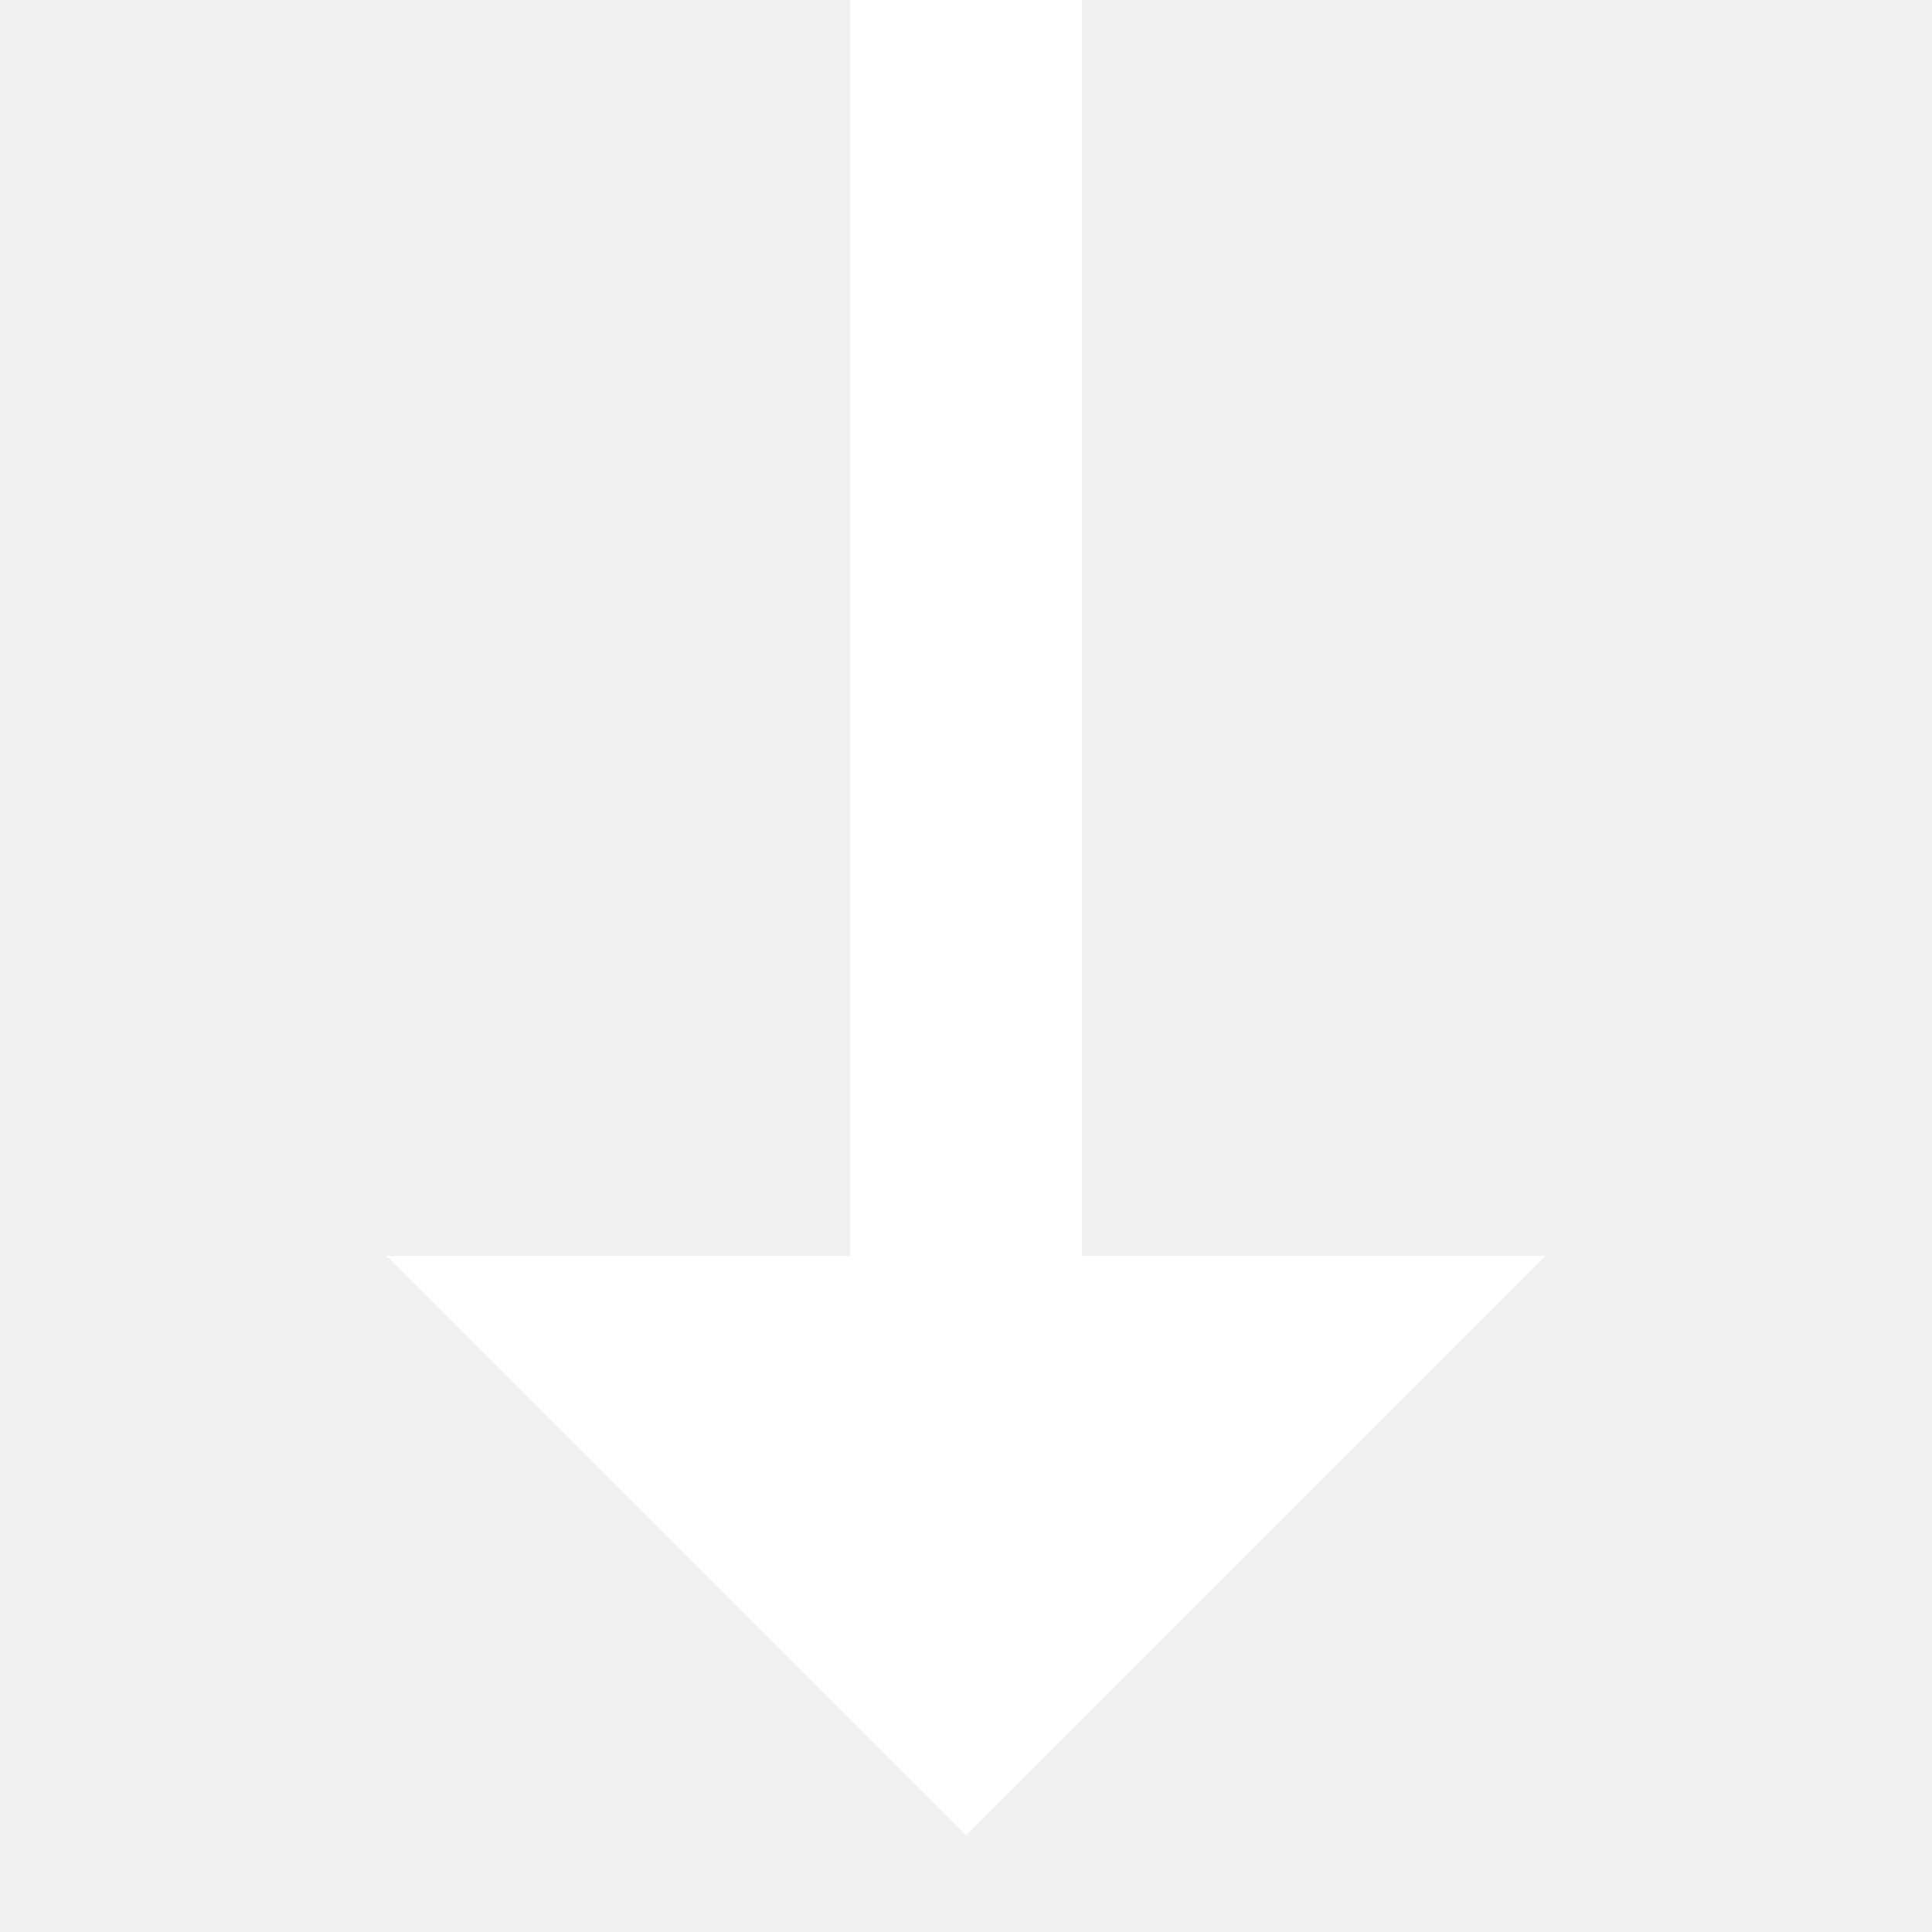
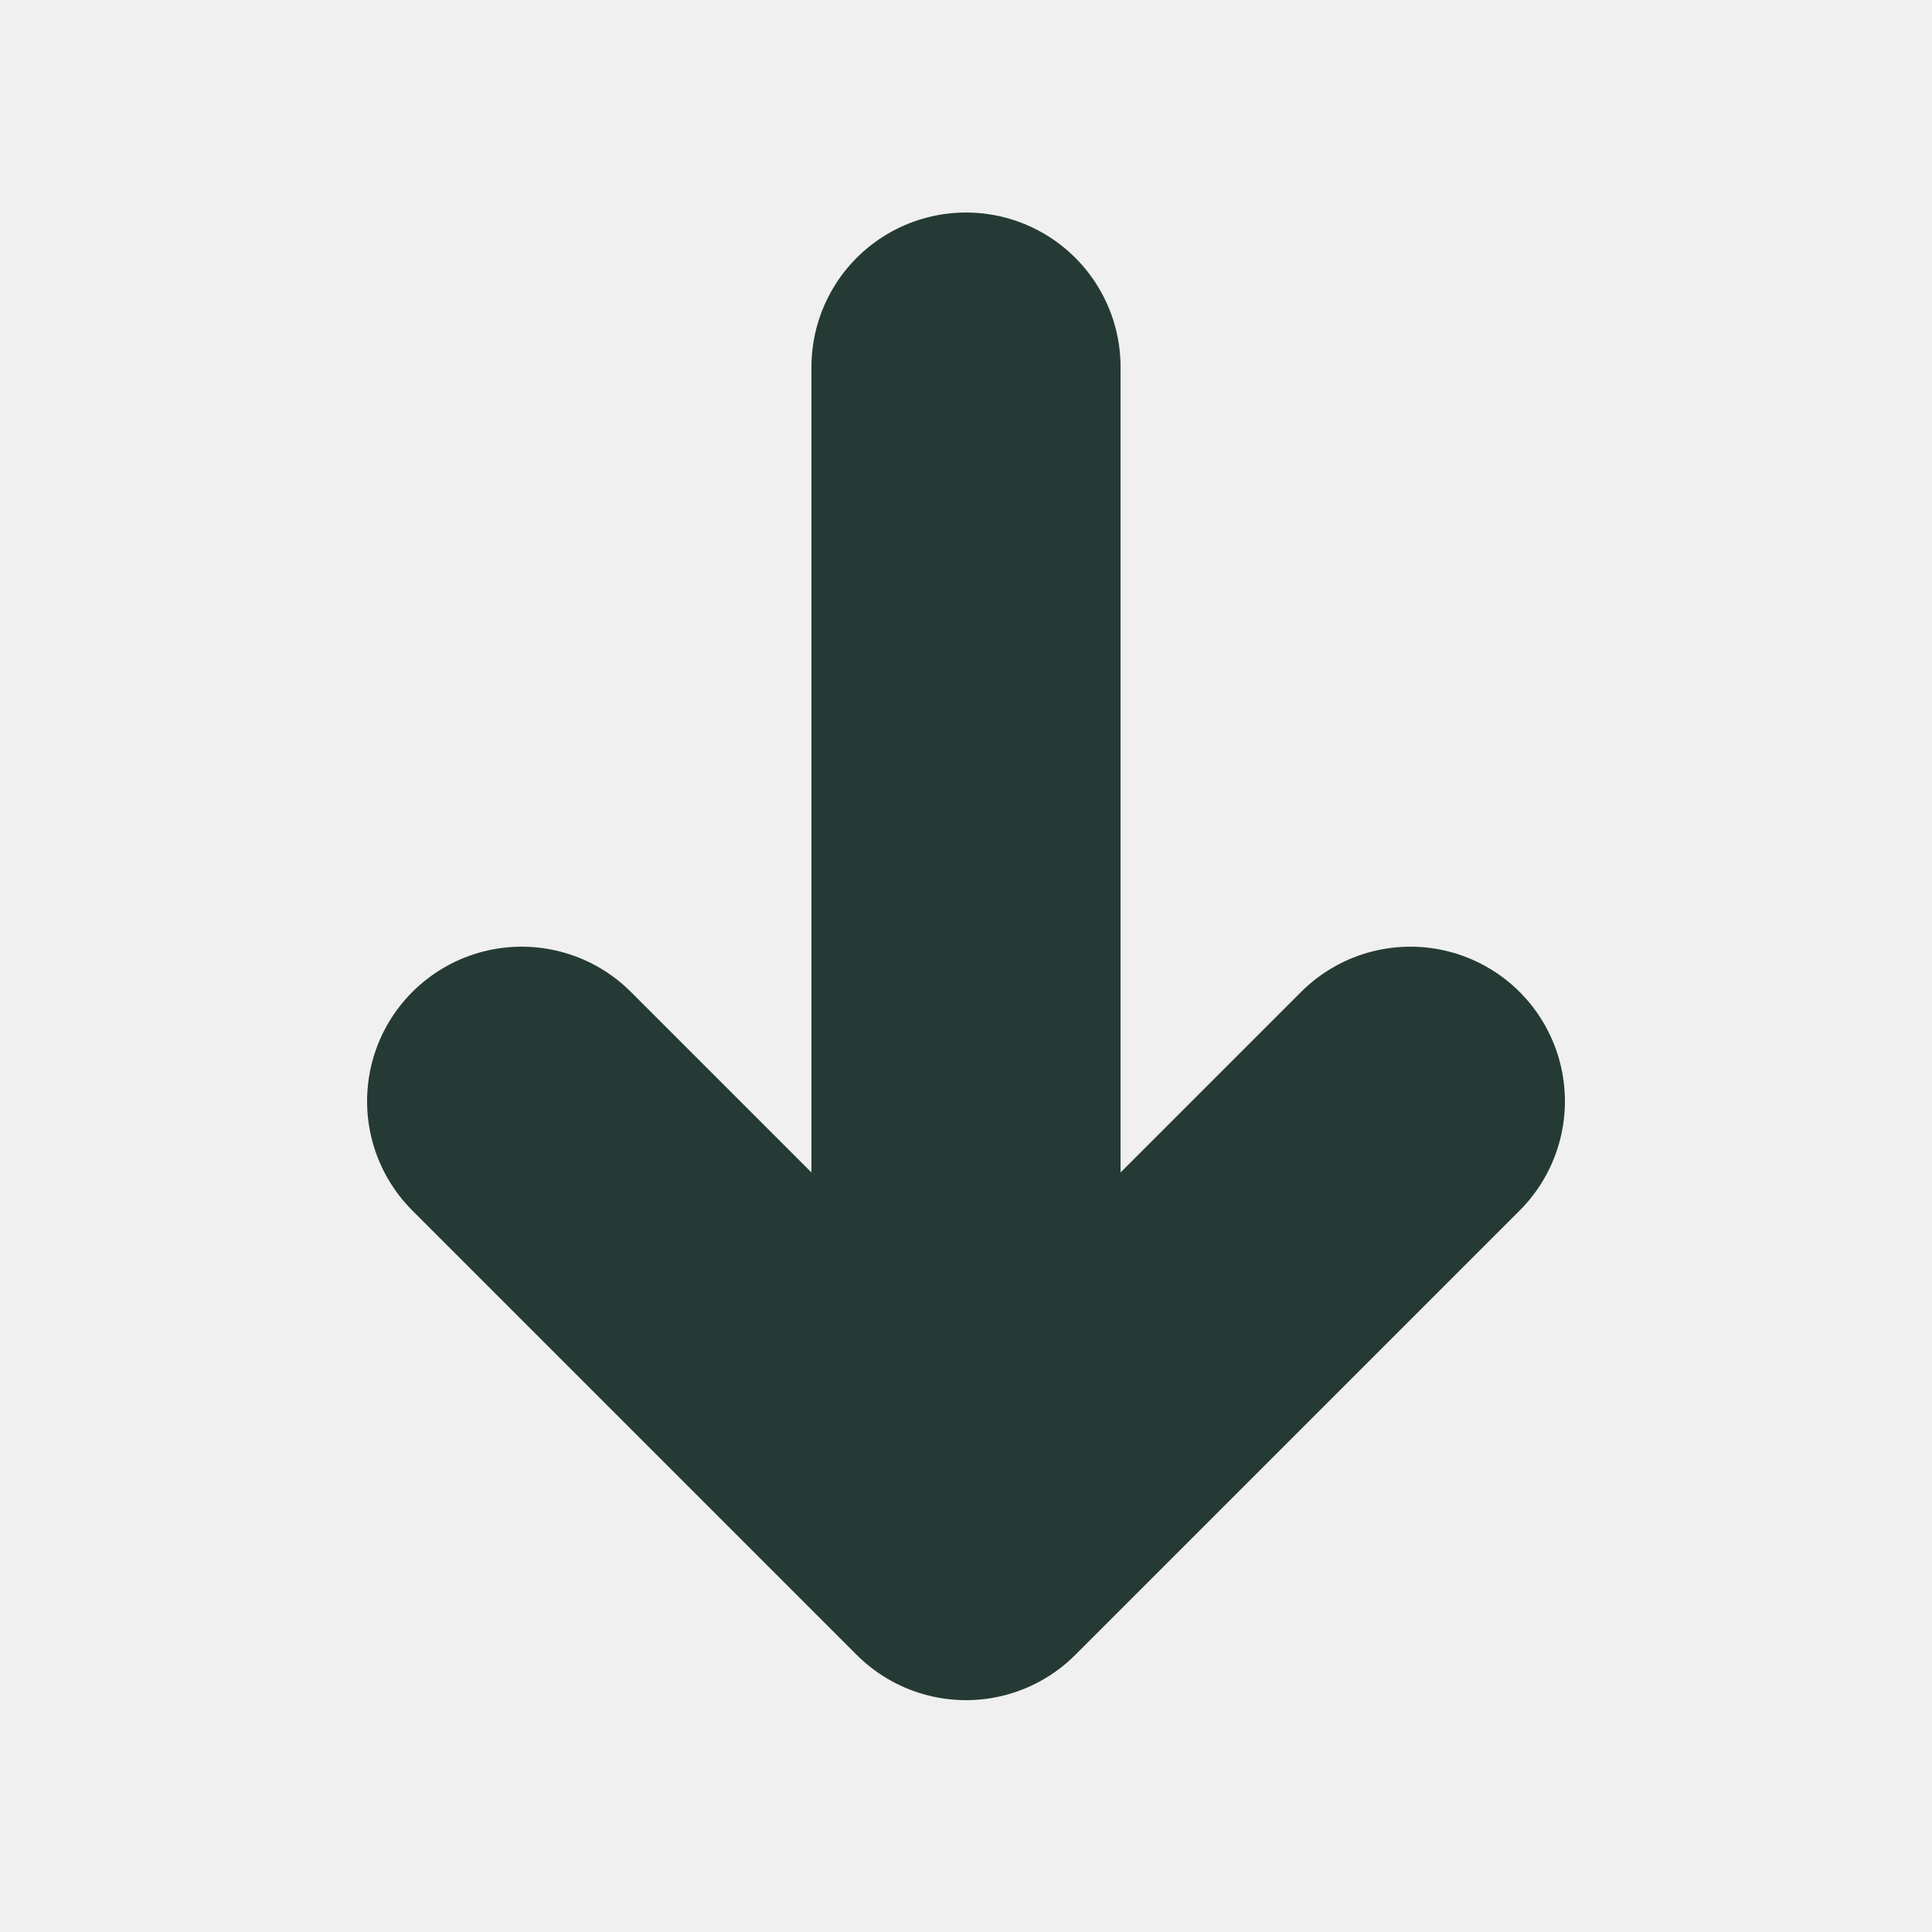
<svg xmlns="http://www.w3.org/2000/svg" viewBox="0 0 100 100" id="arr-d">
-   <path d="M50 0 V 75" fill="none" stroke="#ffffff" stroke-width="12" stroke-linecap="round" />
-   <path d="M50 95 L 20 65 H 80 Z" fill="#ffffff" />
+   <path d="M19 50 H80 M57 27 L80 50 L57 73" transform="rotate(90 50 50)" fill="none" stroke="#253a35" stroke-width="16" stroke-linecap="round" stroke-linejoin="round" />
</svg>
